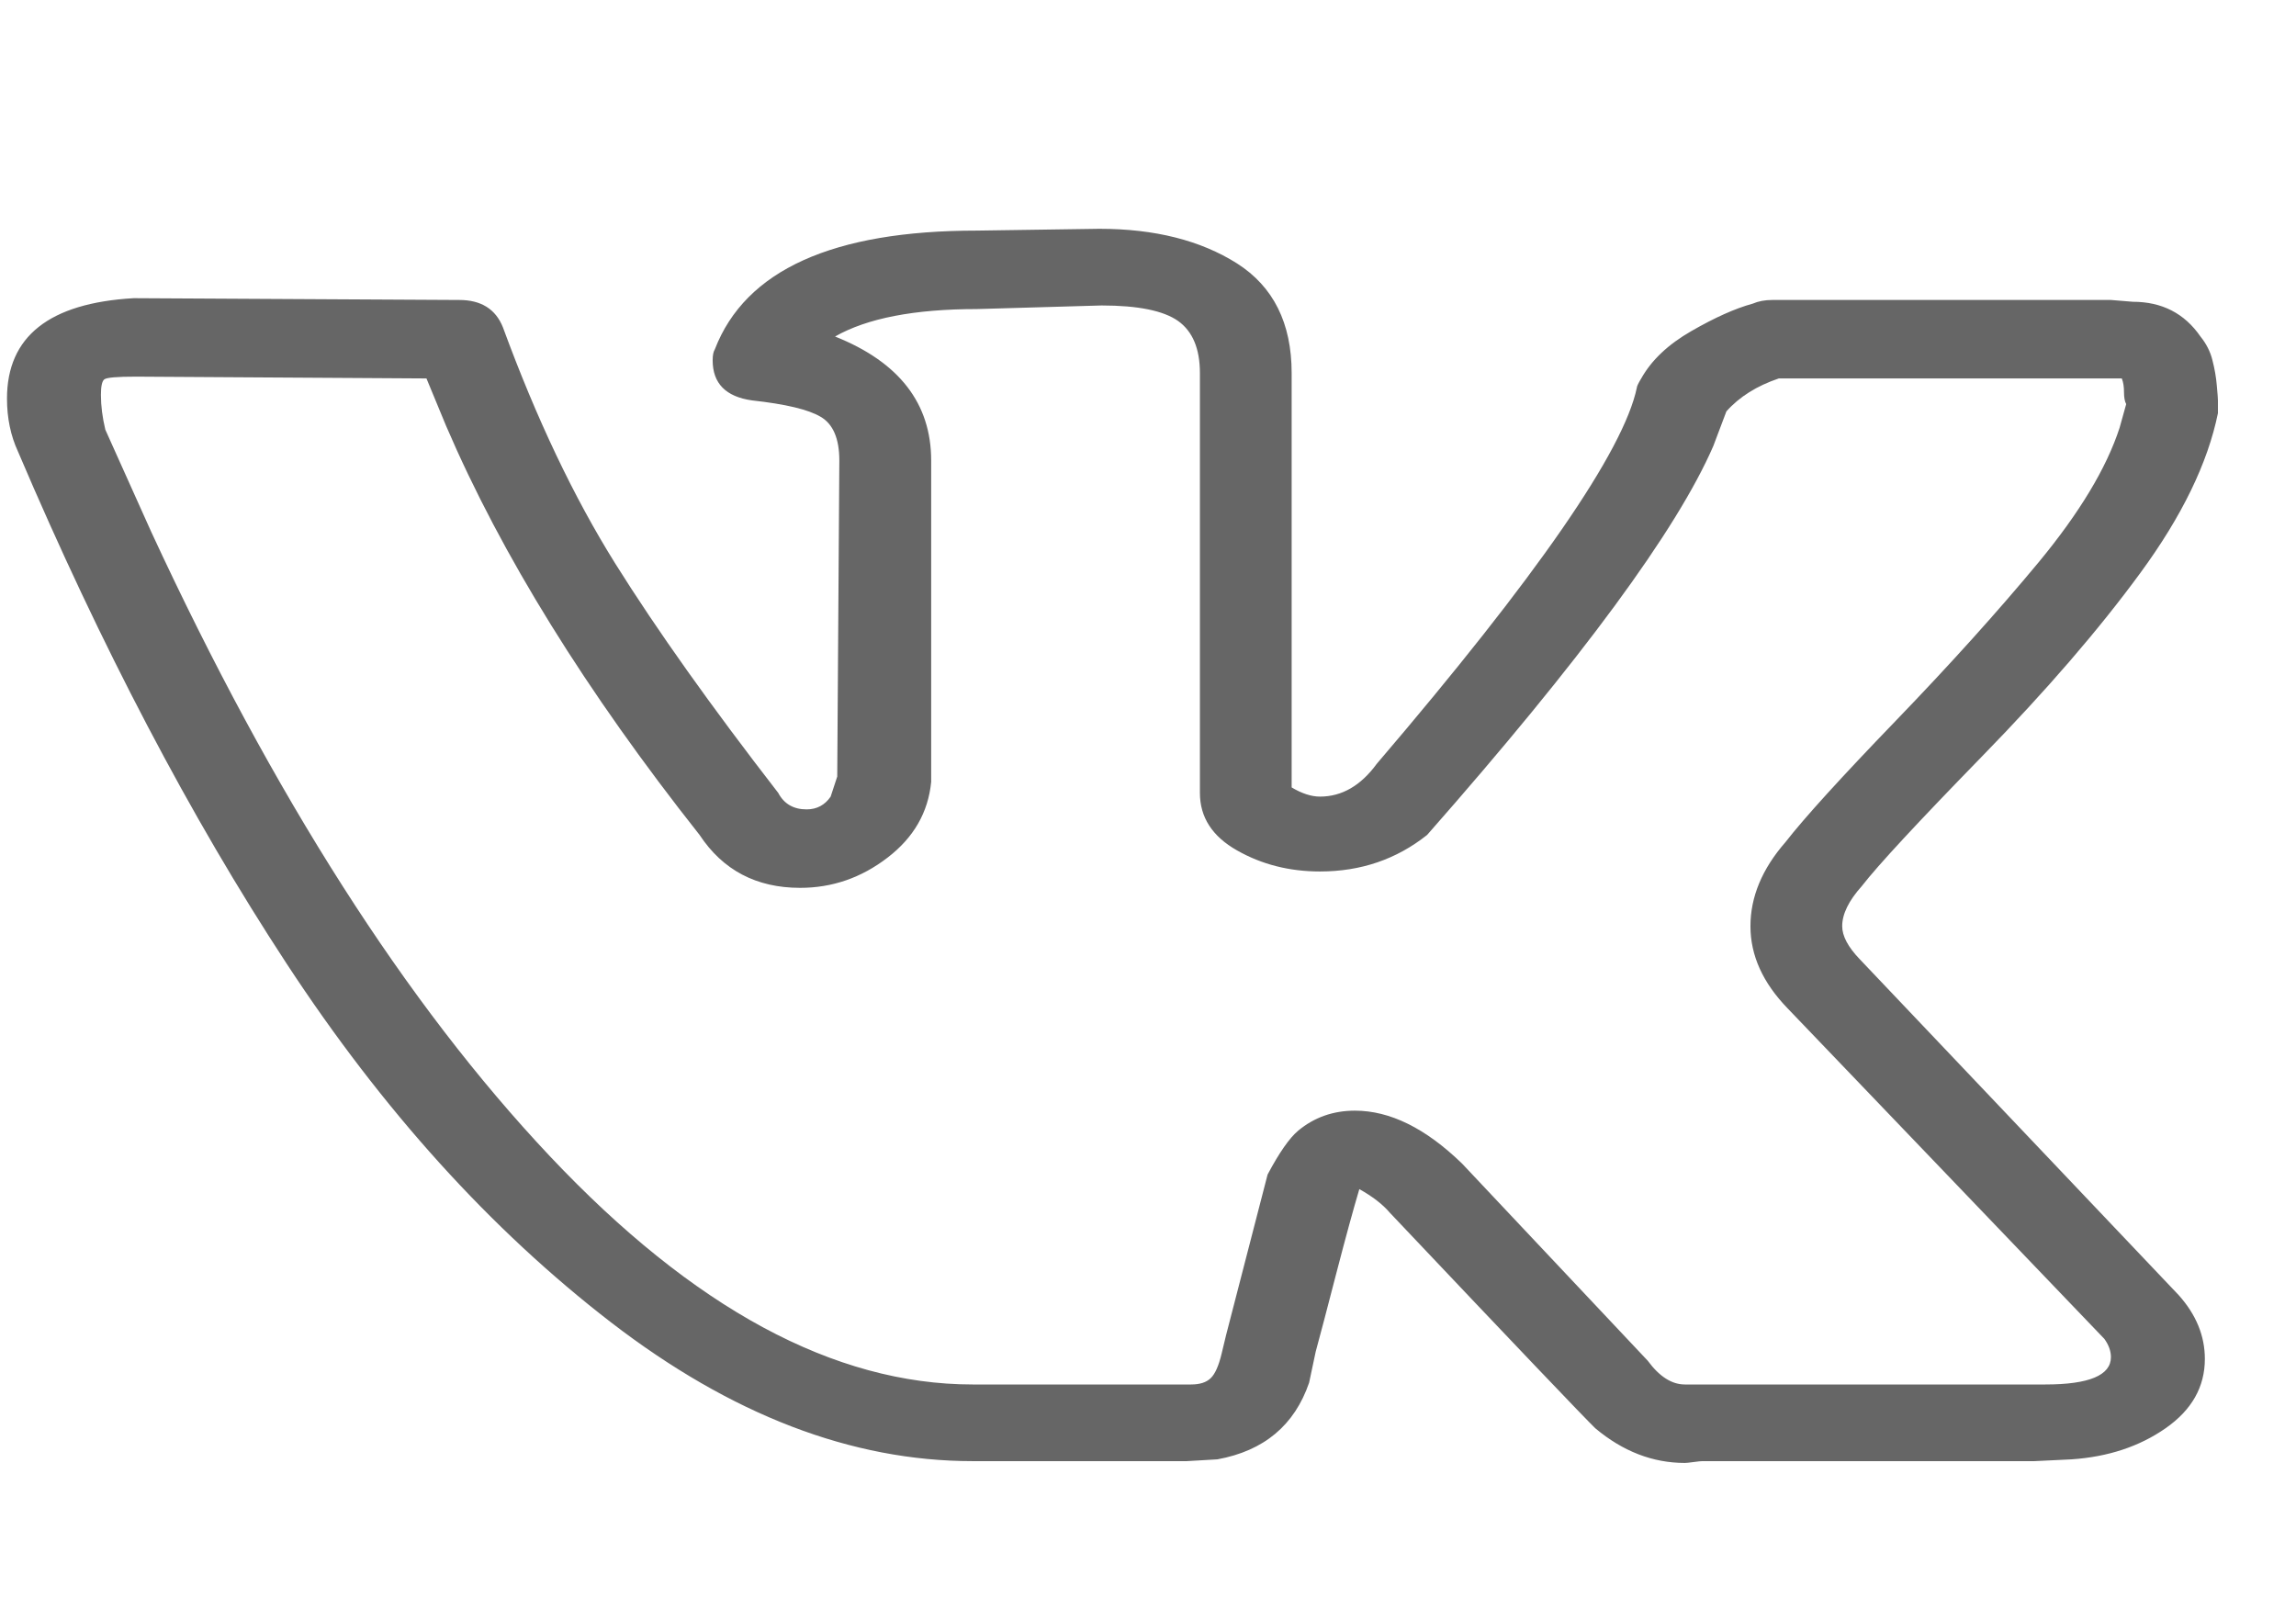
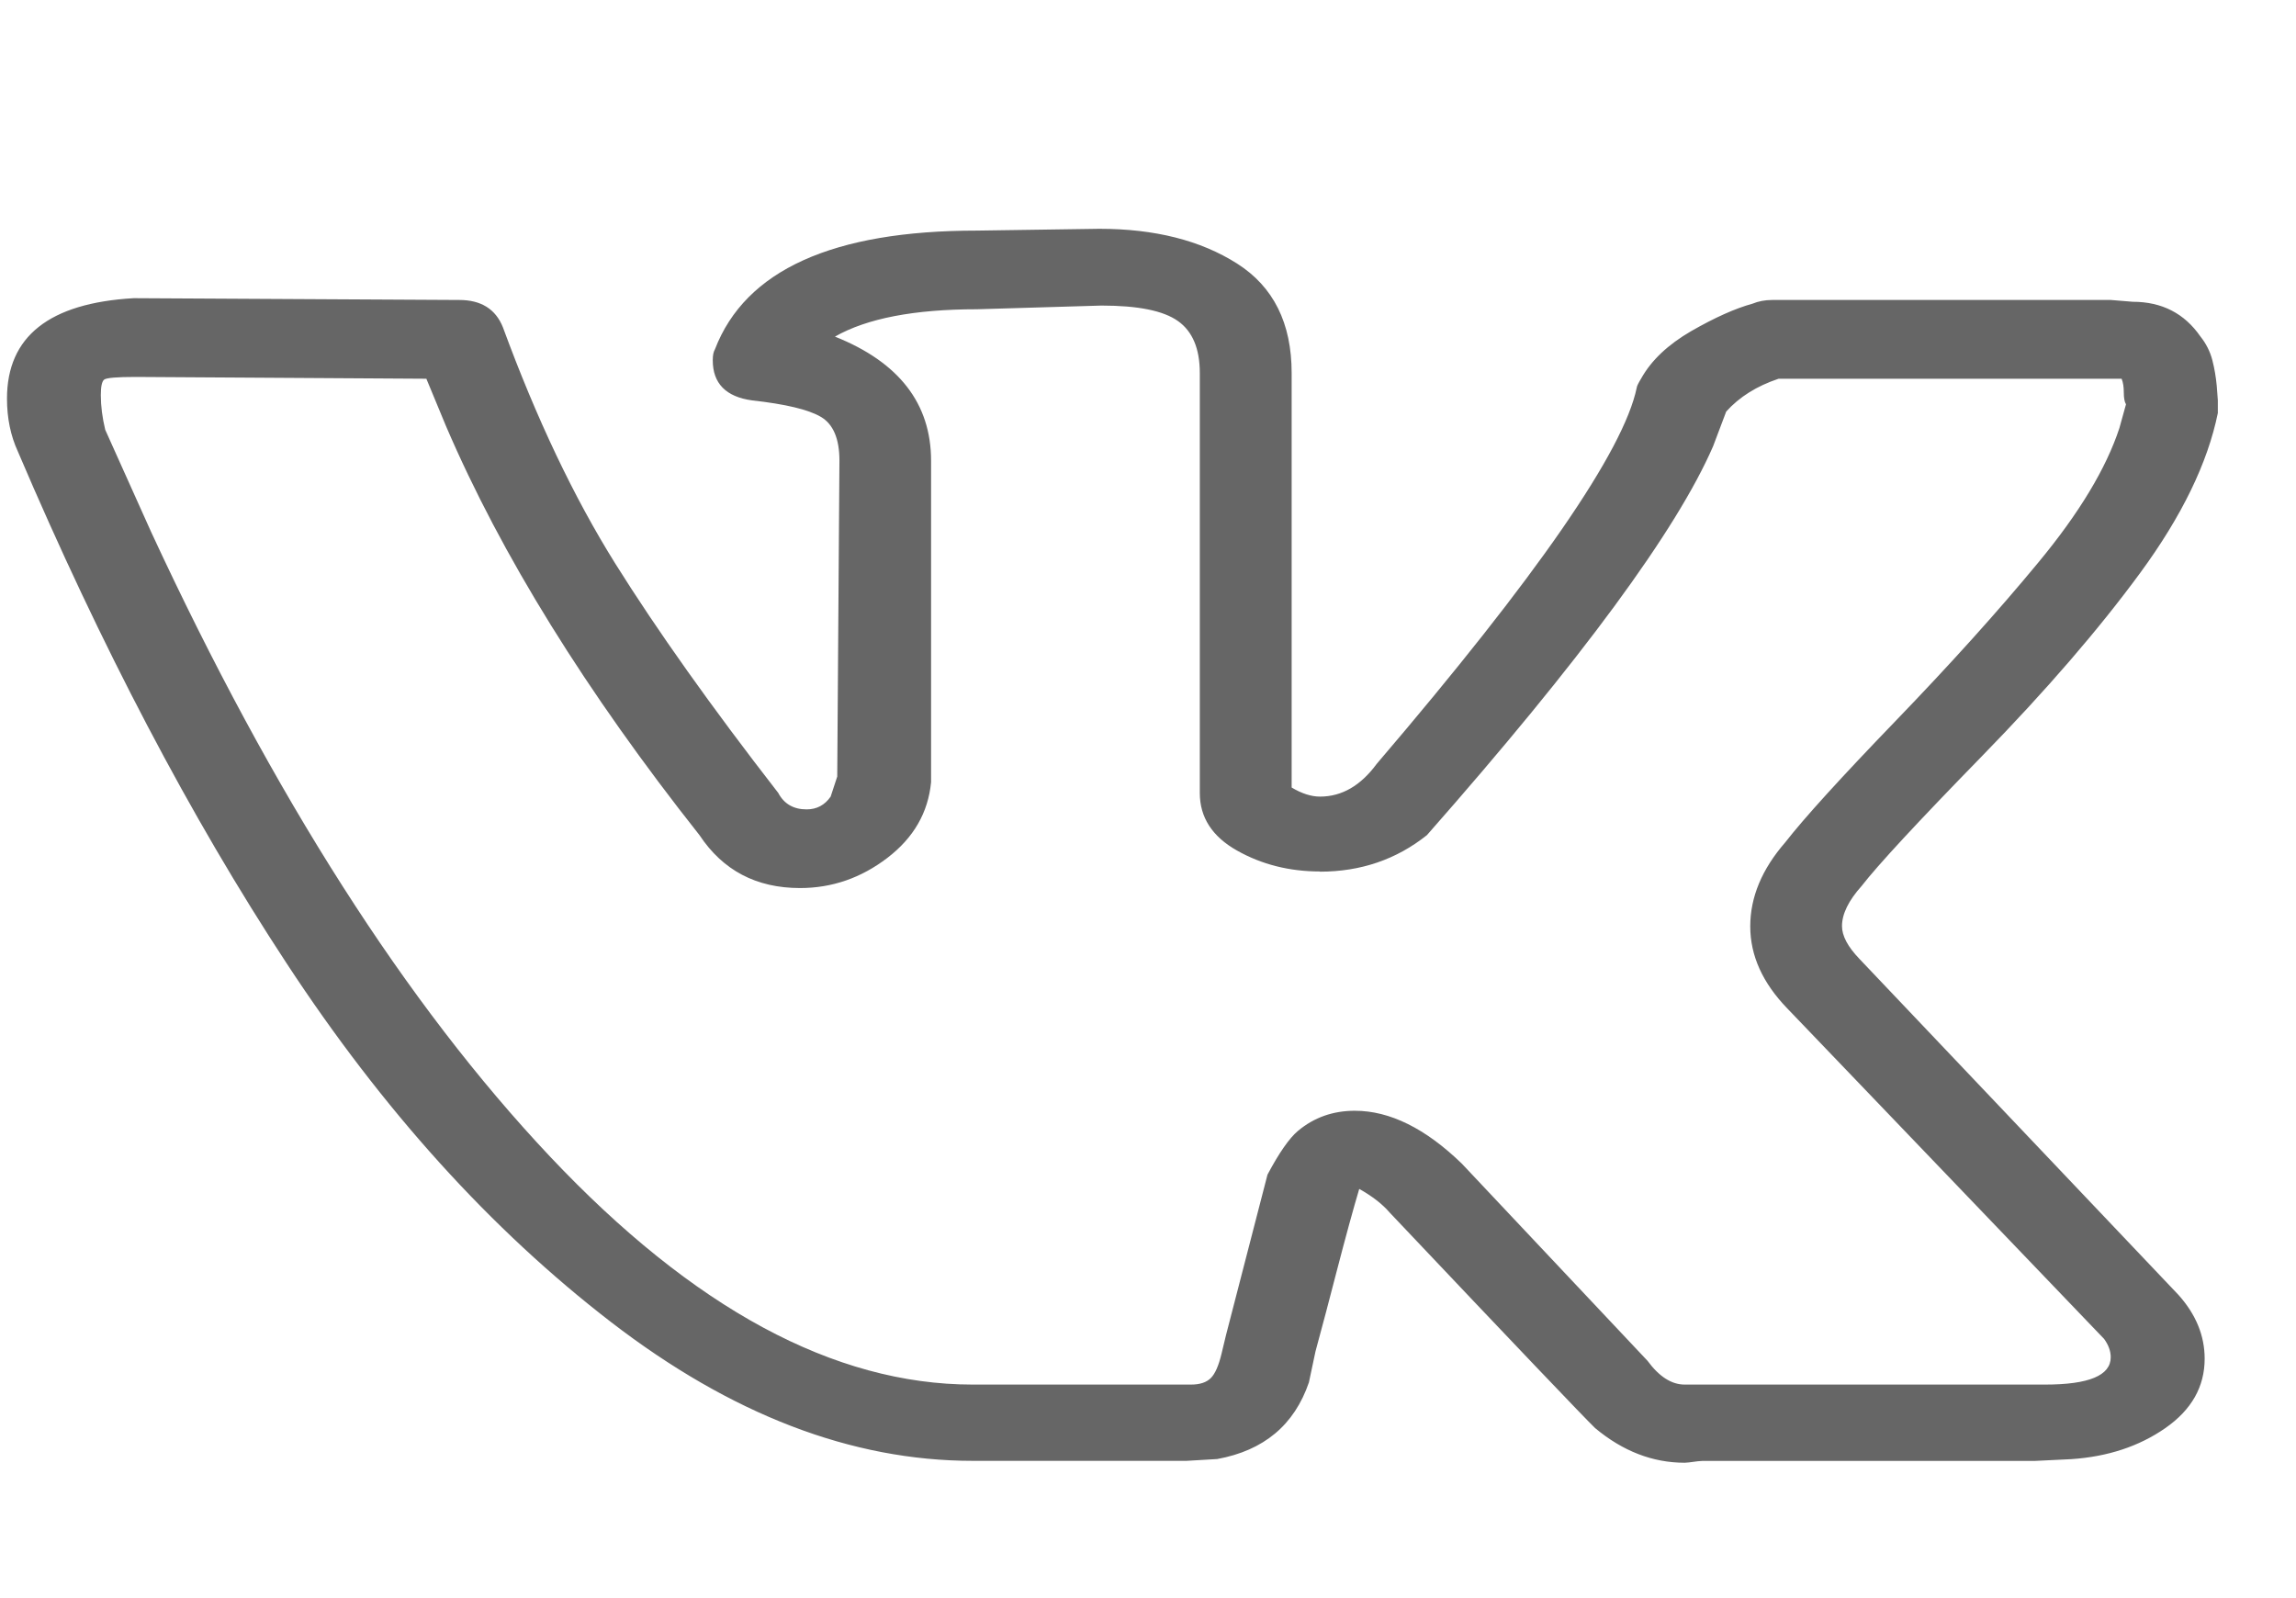
- <svg xmlns="http://www.w3.org/2000/svg" width="23" height="16" viewBox="0 0 23 16" fill="none">
-   <path d="M0.07 3.993C0.07 3.371 0.493 3.036 1.339 2.987L4.6 3.005C4.819 3.005 4.965 3.096 5.038 3.279C5.374 4.194 5.749 4.983 6.165 5.648C6.581 6.312 7.125 7.077 7.796 7.943C7.854 8.053 7.949 8.108 8.08 8.108C8.182 8.108 8.263 8.065 8.321 7.98L8.387 7.779L8.408 4.614C8.408 4.395 8.346 4.249 8.222 4.176C8.098 4.102 7.869 4.048 7.533 4.011C7.27 3.974 7.139 3.84 7.139 3.609C7.139 3.56 7.146 3.523 7.161 3.499C7.467 2.706 8.343 2.31 9.787 2.31L11.013 2.292C11.567 2.292 12.027 2.408 12.392 2.639C12.756 2.871 12.939 3.237 12.939 3.737V7.888C13.041 7.949 13.136 7.98 13.223 7.98C13.442 7.98 13.632 7.87 13.792 7.651C15.397 5.773 16.265 4.517 16.397 3.883C16.397 3.871 16.411 3.84 16.441 3.791C16.543 3.609 16.71 3.45 16.944 3.316C17.177 3.182 17.381 3.09 17.557 3.042C17.615 3.017 17.681 3.005 17.754 3.005H21.146L21.365 3.023C21.657 3.023 21.883 3.139 22.043 3.371C22.102 3.444 22.142 3.523 22.163 3.609C22.185 3.694 22.2 3.779 22.207 3.865C22.215 3.95 22.218 3.999 22.218 4.011V4.139C22.116 4.639 21.857 5.172 21.441 5.739C21.026 6.306 20.497 6.919 19.855 7.577C19.213 8.236 18.811 8.669 18.651 8.876C18.52 9.022 18.454 9.156 18.454 9.278C18.454 9.376 18.512 9.486 18.629 9.608L21.824 12.973C21.999 13.168 22.087 13.381 22.087 13.613C22.087 13.893 21.956 14.125 21.693 14.308C21.43 14.491 21.117 14.594 20.752 14.619L20.38 14.637H17.053C17.039 14.637 17.009 14.64 16.966 14.646C16.922 14.652 16.893 14.655 16.878 14.655C16.557 14.655 16.258 14.54 15.981 14.308C15.879 14.21 15.193 13.491 13.924 12.15C13.851 12.064 13.748 11.985 13.617 11.912C13.559 12.107 13.482 12.387 13.387 12.753C13.293 13.119 13.223 13.381 13.18 13.54L13.114 13.851C12.968 14.277 12.662 14.534 12.195 14.619L11.888 14.637H9.743C8.532 14.637 7.325 14.174 6.121 13.247C4.918 12.32 3.834 11.123 2.871 9.653C1.908 8.184 1.011 6.474 0.18 4.523C0.107 4.365 0.07 4.188 0.07 3.993ZM13.223 8.73C12.917 8.73 12.64 8.66 12.392 8.519C12.144 8.379 12.02 8.187 12.02 7.943V3.737C12.02 3.493 11.947 3.319 11.801 3.215C11.655 3.112 11.399 3.06 11.035 3.06L9.787 3.096C9.16 3.096 8.686 3.188 8.365 3.371C9.007 3.627 9.328 4.041 9.328 4.614V7.833C9.298 8.138 9.153 8.391 8.89 8.592C8.627 8.794 8.336 8.894 8.015 8.894C7.577 8.894 7.241 8.717 7.008 8.364C5.87 6.925 5.024 5.559 4.469 4.267L4.272 3.791L1.361 3.773C1.172 3.773 1.066 3.782 1.044 3.801C1.022 3.819 1.011 3.871 1.011 3.956C1.011 4.066 1.026 4.182 1.055 4.304L1.515 5.328C2.74 7.974 4.071 10.059 5.509 11.583C6.946 13.107 8.357 13.869 9.743 13.869H11.932C12.02 13.869 12.085 13.848 12.129 13.805C12.173 13.762 12.209 13.68 12.238 13.558L12.282 13.375L12.698 11.766C12.815 11.546 12.917 11.4 13.004 11.327C13.165 11.193 13.355 11.126 13.573 11.126C13.924 11.126 14.281 11.302 14.646 11.656L16.506 13.631C16.623 13.79 16.747 13.869 16.878 13.869H20.489C20.927 13.869 21.146 13.777 21.146 13.595C21.146 13.534 21.124 13.473 21.08 13.412L17.907 10.101C17.659 9.845 17.535 9.571 17.535 9.278C17.535 8.986 17.651 8.705 17.885 8.437C18.075 8.193 18.443 7.788 18.99 7.221C19.537 6.654 20.015 6.123 20.424 5.63C20.832 5.136 21.102 4.688 21.233 4.285L21.299 4.048C21.285 4.023 21.277 3.984 21.277 3.929C21.277 3.874 21.27 3.828 21.255 3.791H17.819C17.6 3.865 17.425 3.974 17.294 4.121L17.163 4.468C16.798 5.309 15.842 6.608 14.296 8.364C13.989 8.608 13.632 8.73 13.223 8.73Z" fill="#666666" />
+ <svg xmlns="http://www.w3.org/2000/svg" width="23" height="16" fill="none">
+   <path d="M.07 3.993c0-.622.423-.957 1.269-1.006l3.261.018c.219 0 .365.091.438.274.336.914.711 1.704 1.127 2.369.416.664.959 1.43 1.631 2.295.058.11.153.165.284.165.102 0 .182-.043.241-.128l.066-.201.022-3.164c0-.22-.062-.366-.186-.439-.124-.073-.354-.128-.689-.165-.263-.036-.394-.171-.394-.402 0-.049.007-.085.022-.11C7.467 2.706 8.343 2.31 9.787 2.31l1.226-.018c.554 0 1.014.116 1.379.348.365.232.547.597.547 1.097v4.152c.102.061.197.091.284.091.219 0 .408-.11.569-.329 1.605-1.878 2.473-3.134 2.604-3.768 0-.012.015-.043.044-.091.102-.183.27-.341.503-.476.234-.134.438-.226.613-.274.058-.024.124-.037.197-.037h3.392l.219.018c.292 0 .518.116.678.347a.63.63 0 0 1 .12.238c.022.085.036.171.044.256.007.085.011.134.011.146v.128c-.102.5-.361 1.033-.777 1.6-.416.567-.945 1.18-1.587 1.838-.642.658-1.043 1.091-1.204 1.299-.131.146-.197.281-.197.402 0 .098.058.207.175.329l3.195 3.365c.175.195.263.408.263.64 0 .28-.131.512-.394.695-.263.183-.576.286-.941.311l-.372.018h-3.327a.794.794 0 0 0-.088.009.802.802 0 0 1-.087.009c-.321 0-.62-.116-.897-.347-.102-.098-.788-.817-2.057-2.158-.073-.085-.175-.165-.306-.238-.058.195-.135.475-.23.841a57.652 57.652 0 0 1-.208.786l-.066.311c-.146.427-.452.683-.919.768l-.306.018H9.743c-1.211 0-2.418-.463-3.622-1.39-1.204-.927-2.287-2.125-3.25-3.594C1.908 8.184 1.011 6.474.179 4.523c-.073-.159-.109-.335-.109-.53Zm13.153 4.737c-.306 0-.584-.07-.832-.21-.248-.14-.372-.332-.372-.576V3.737c0-.244-.073-.418-.219-.521-.146-.104-.401-.155-.766-.155l-1.247.037c-.627 0-1.102.091-1.423.274.642.256.963.671.963 1.244v3.219c-.029.305-.175.558-.438.759-.263.201-.554.302-.875.302-.438 0-.773-.177-1.007-.53-1.138-1.439-1.984-2.804-2.539-4.097l-.197-.475-2.911-.018c-.19 0-.295.009-.317.027-.022.018-.033.07-.033.155 0 .11.015.226.044.347l.46 1.024c1.226 2.646 2.557 4.731 3.994 6.255 1.437 1.524 2.849 2.286 4.235 2.286h2.188c.088 0 .153-.021.197-.064.044-.043.08-.125.109-.247l.044-.183.416-1.609c.117-.22.219-.366.306-.439.161-.134.35-.201.569-.201.35 0 .708.177 1.072.53l1.86 1.975c.117.159.241.238.372.238h3.611c.438 0 .657-.091.657-.274 0-.061-.022-.122-.066-.183l-3.173-3.31c-.248-.256-.372-.53-.372-.823 0-.293.117-.573.35-.841.19-.244.558-.649 1.105-1.216.547-.567 1.025-1.097 1.433-1.591.409-.494.678-.942.81-1.344l.066-.238c-.015-.024-.022-.064-.022-.119 0-.055-.007-.101-.022-.137h-3.436c-.219.073-.394.183-.525.329l-.131.347c-.365.841-1.32 2.14-2.867 3.896-.306.244-.664.366-1.072.366Z" fill="#666" />
</svg>
